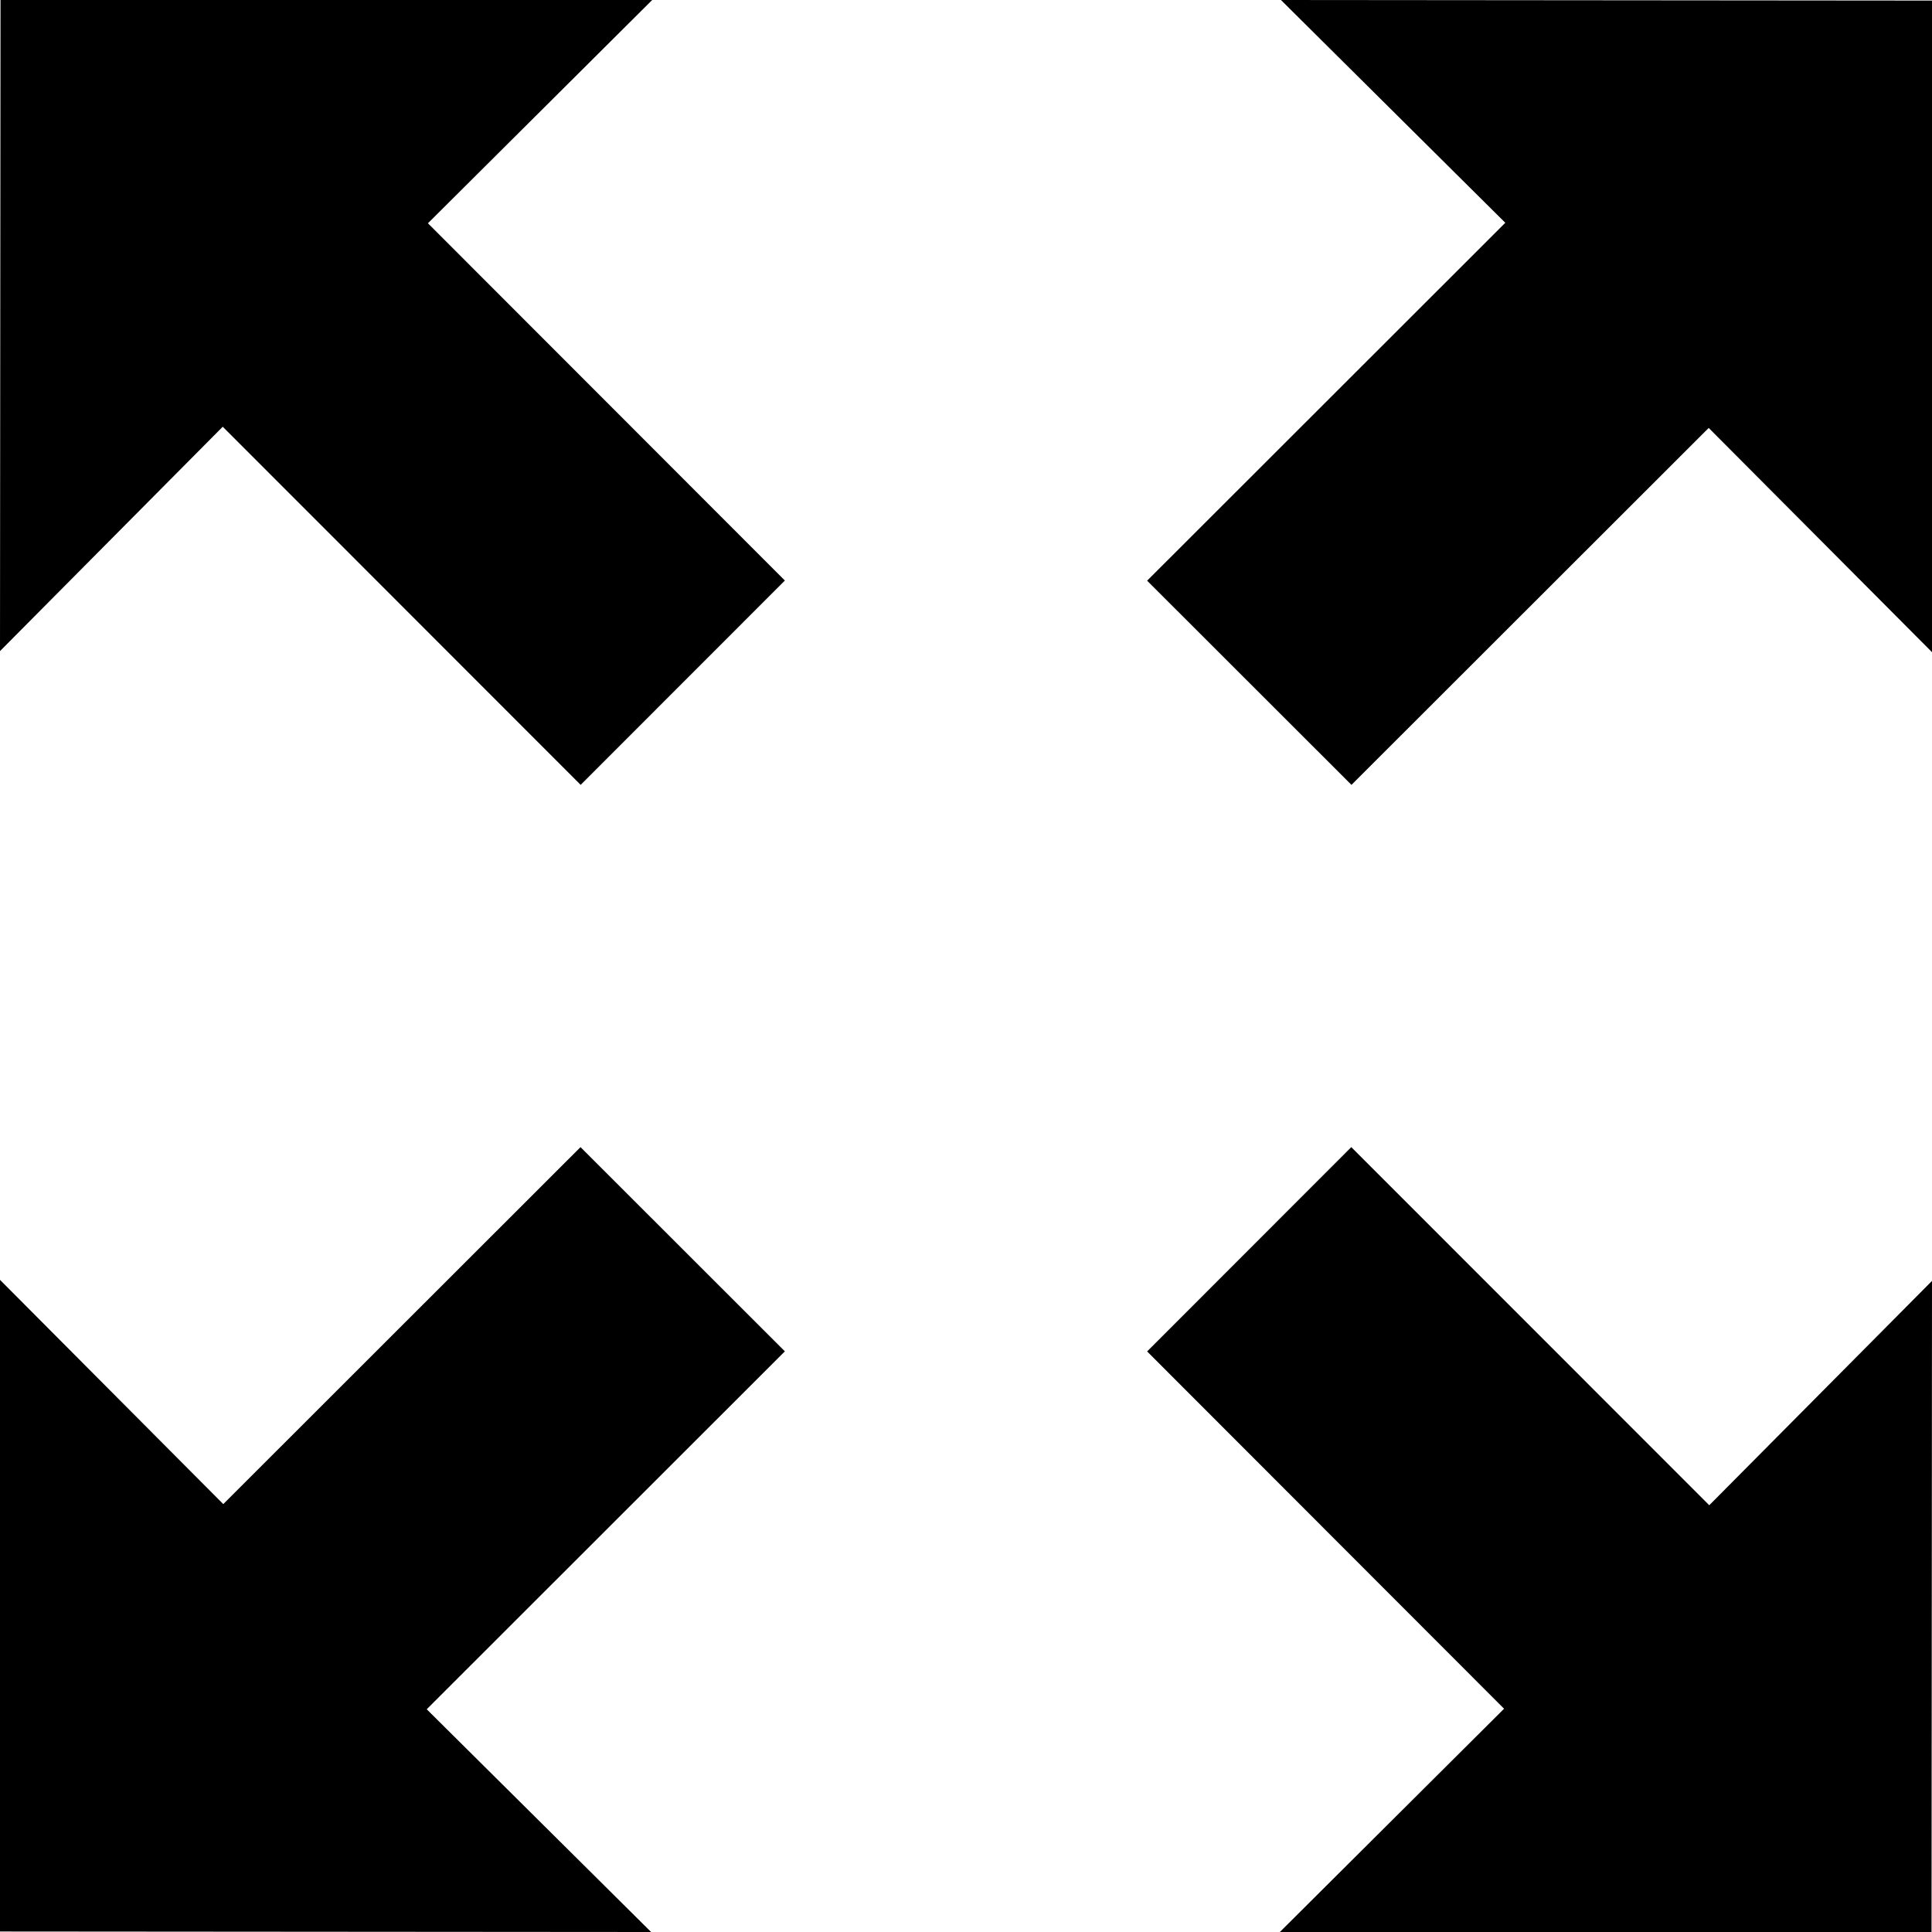
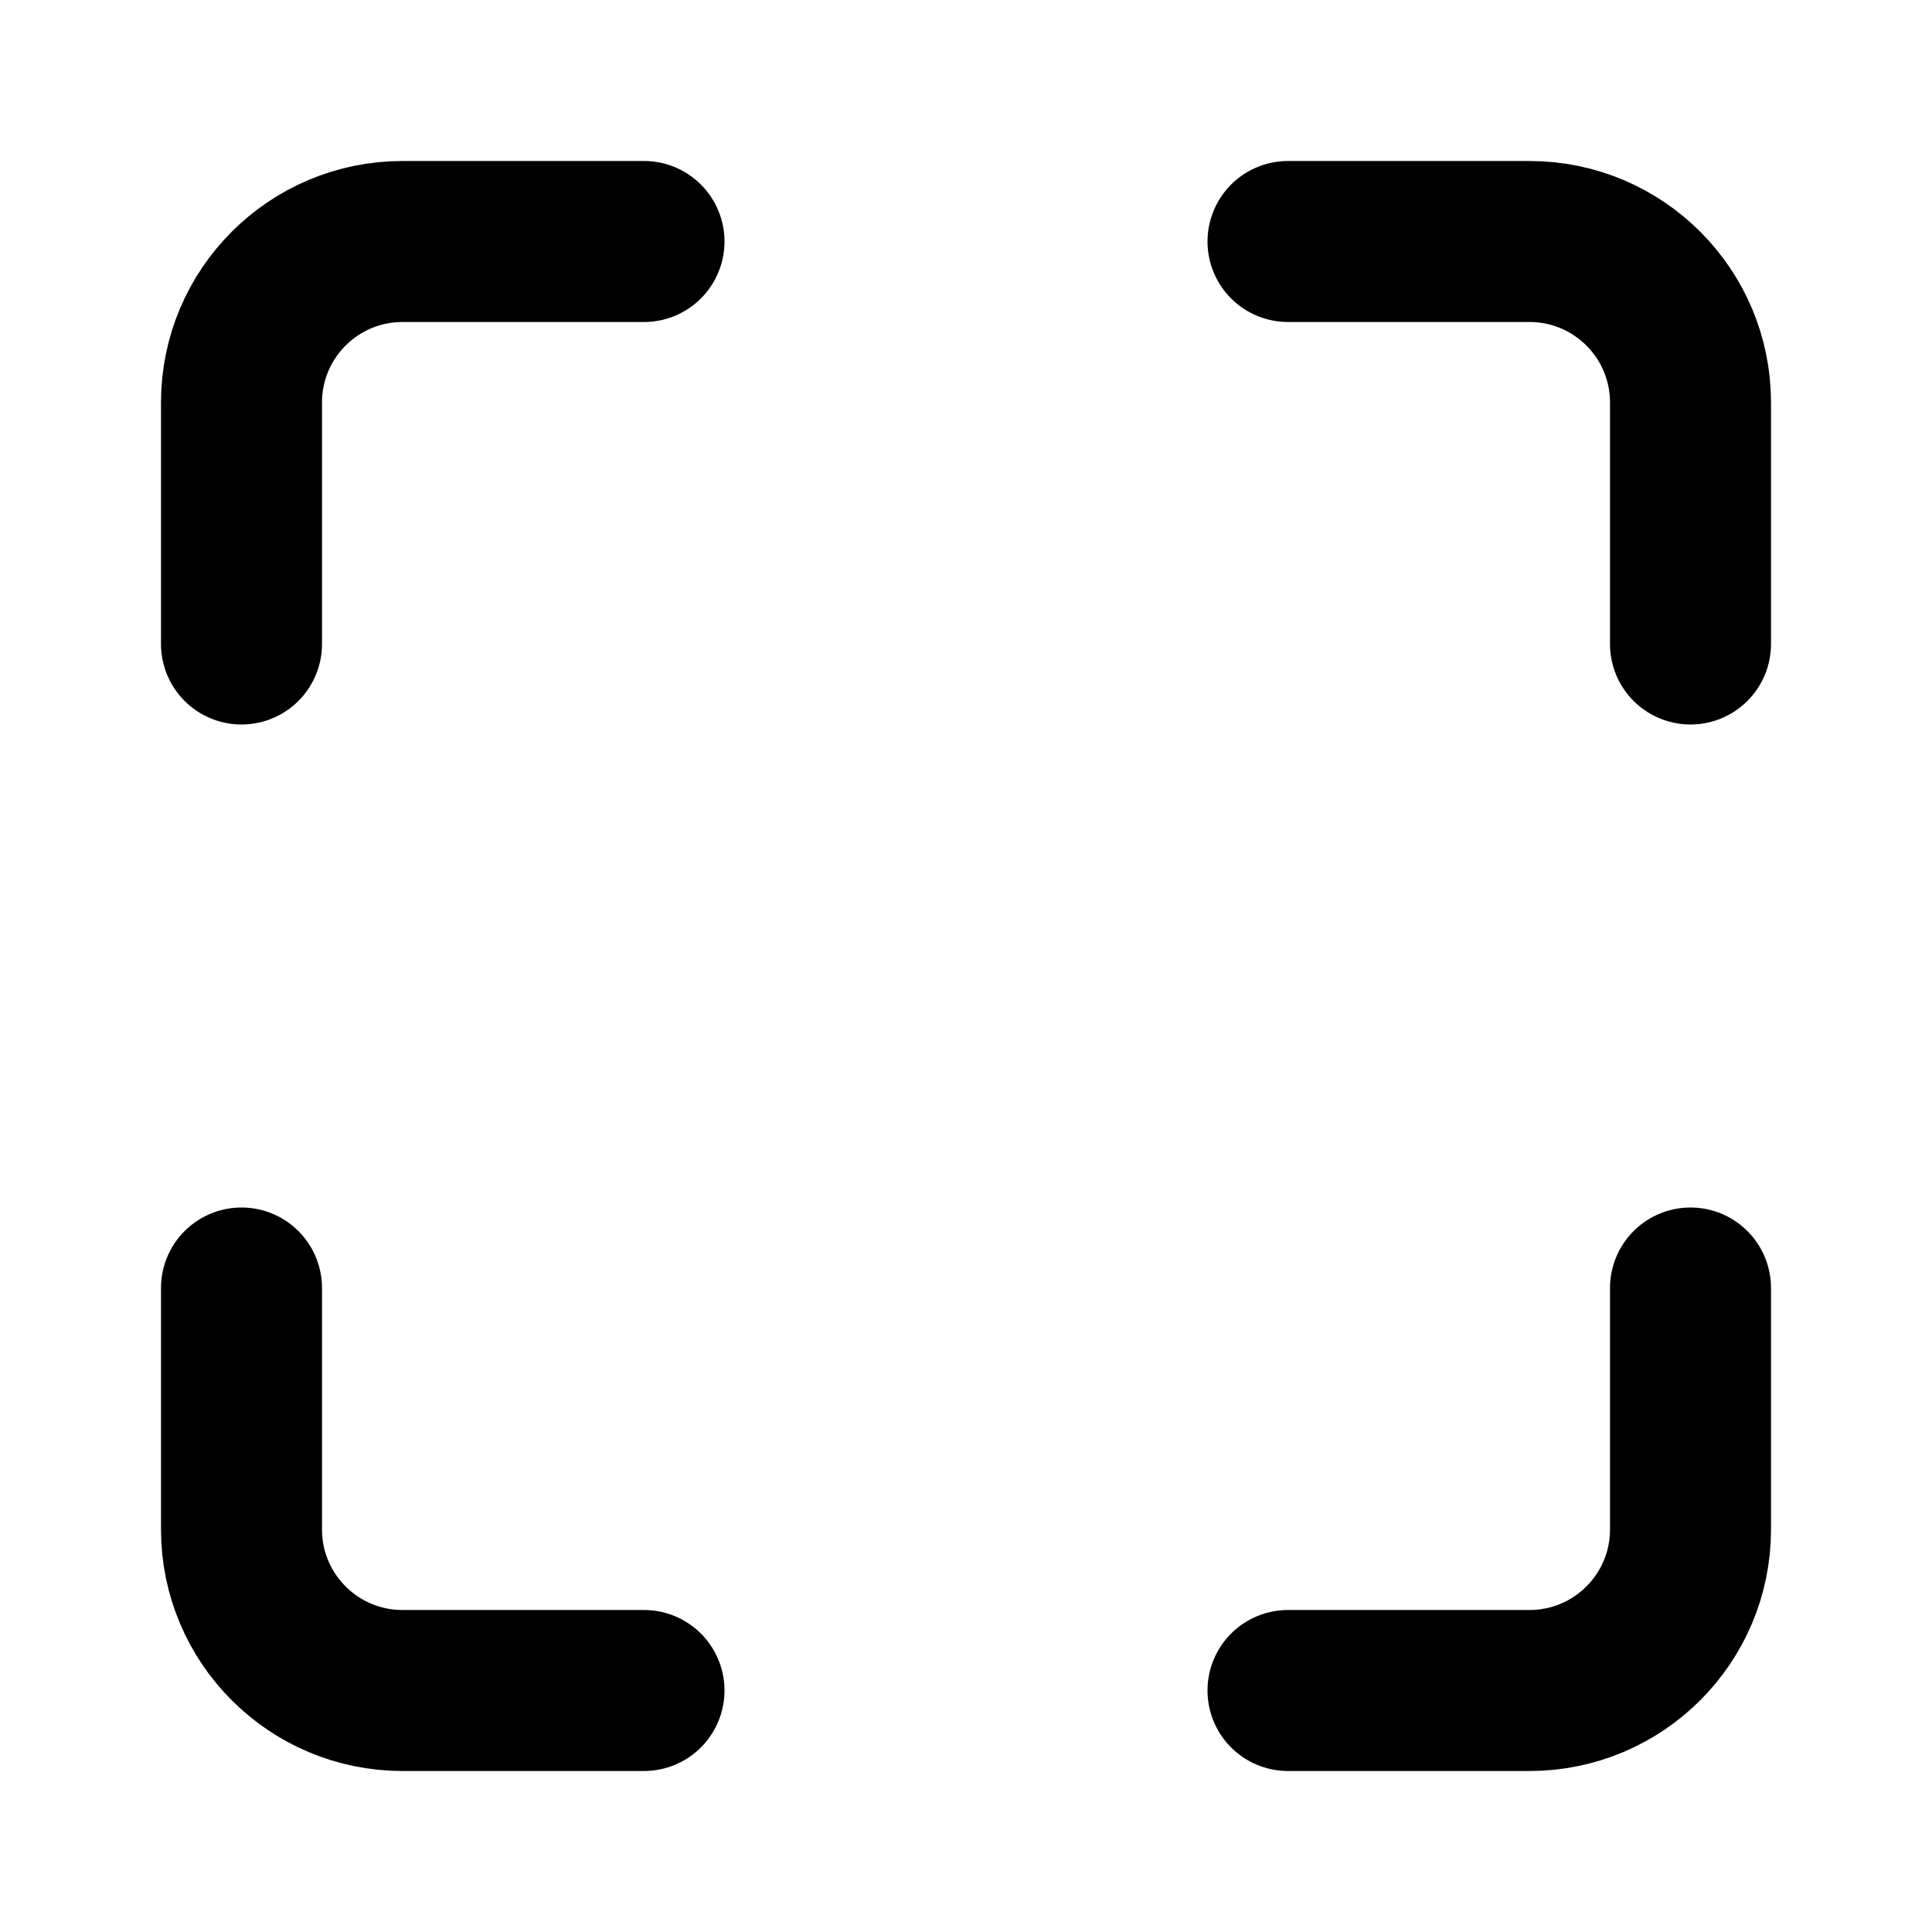
- <svg xmlns="http://www.w3.org/2000/svg" width="128" height="128">
-   <path d="M38.47 52L52 38.462l-23.648-23.67L43.209 0H.035L0 43.137l14.757-14.865L38.47 52zm74.773 47.726L89.526 76 76 89.536l23.648 23.672L84.795 128h43.174L128 84.863l-14.757 14.863zM89.538 52l23.668-23.648L128 43.207V.038L84.866 0 99.73 14.76 76 38.472 89.538 52zM38.46 76L14.792 99.651 0 84.794v43.173l43.137.033-14.865-14.757L52 89.53 38.46 76z" />
+ <svg xmlns="http://www.w3.org/2000/svg" viewBox="0 0 24 24" fill="none" stroke="currentColor" stroke-width="2" stroke-linecap="round" stroke-linejoin="round">
+   <path d="M8 3H5a2 2 0 0 0-2 2v3" />
+   <path d="M16 3h3a2 2 0 0 1 2 2v3" />
+   <path d="M8 21H5a2 2 0 0 1-2-2v-3" />
+   <path d="M16 21h3a2 2 0 0 0 2-2v-3" />
</svg>
